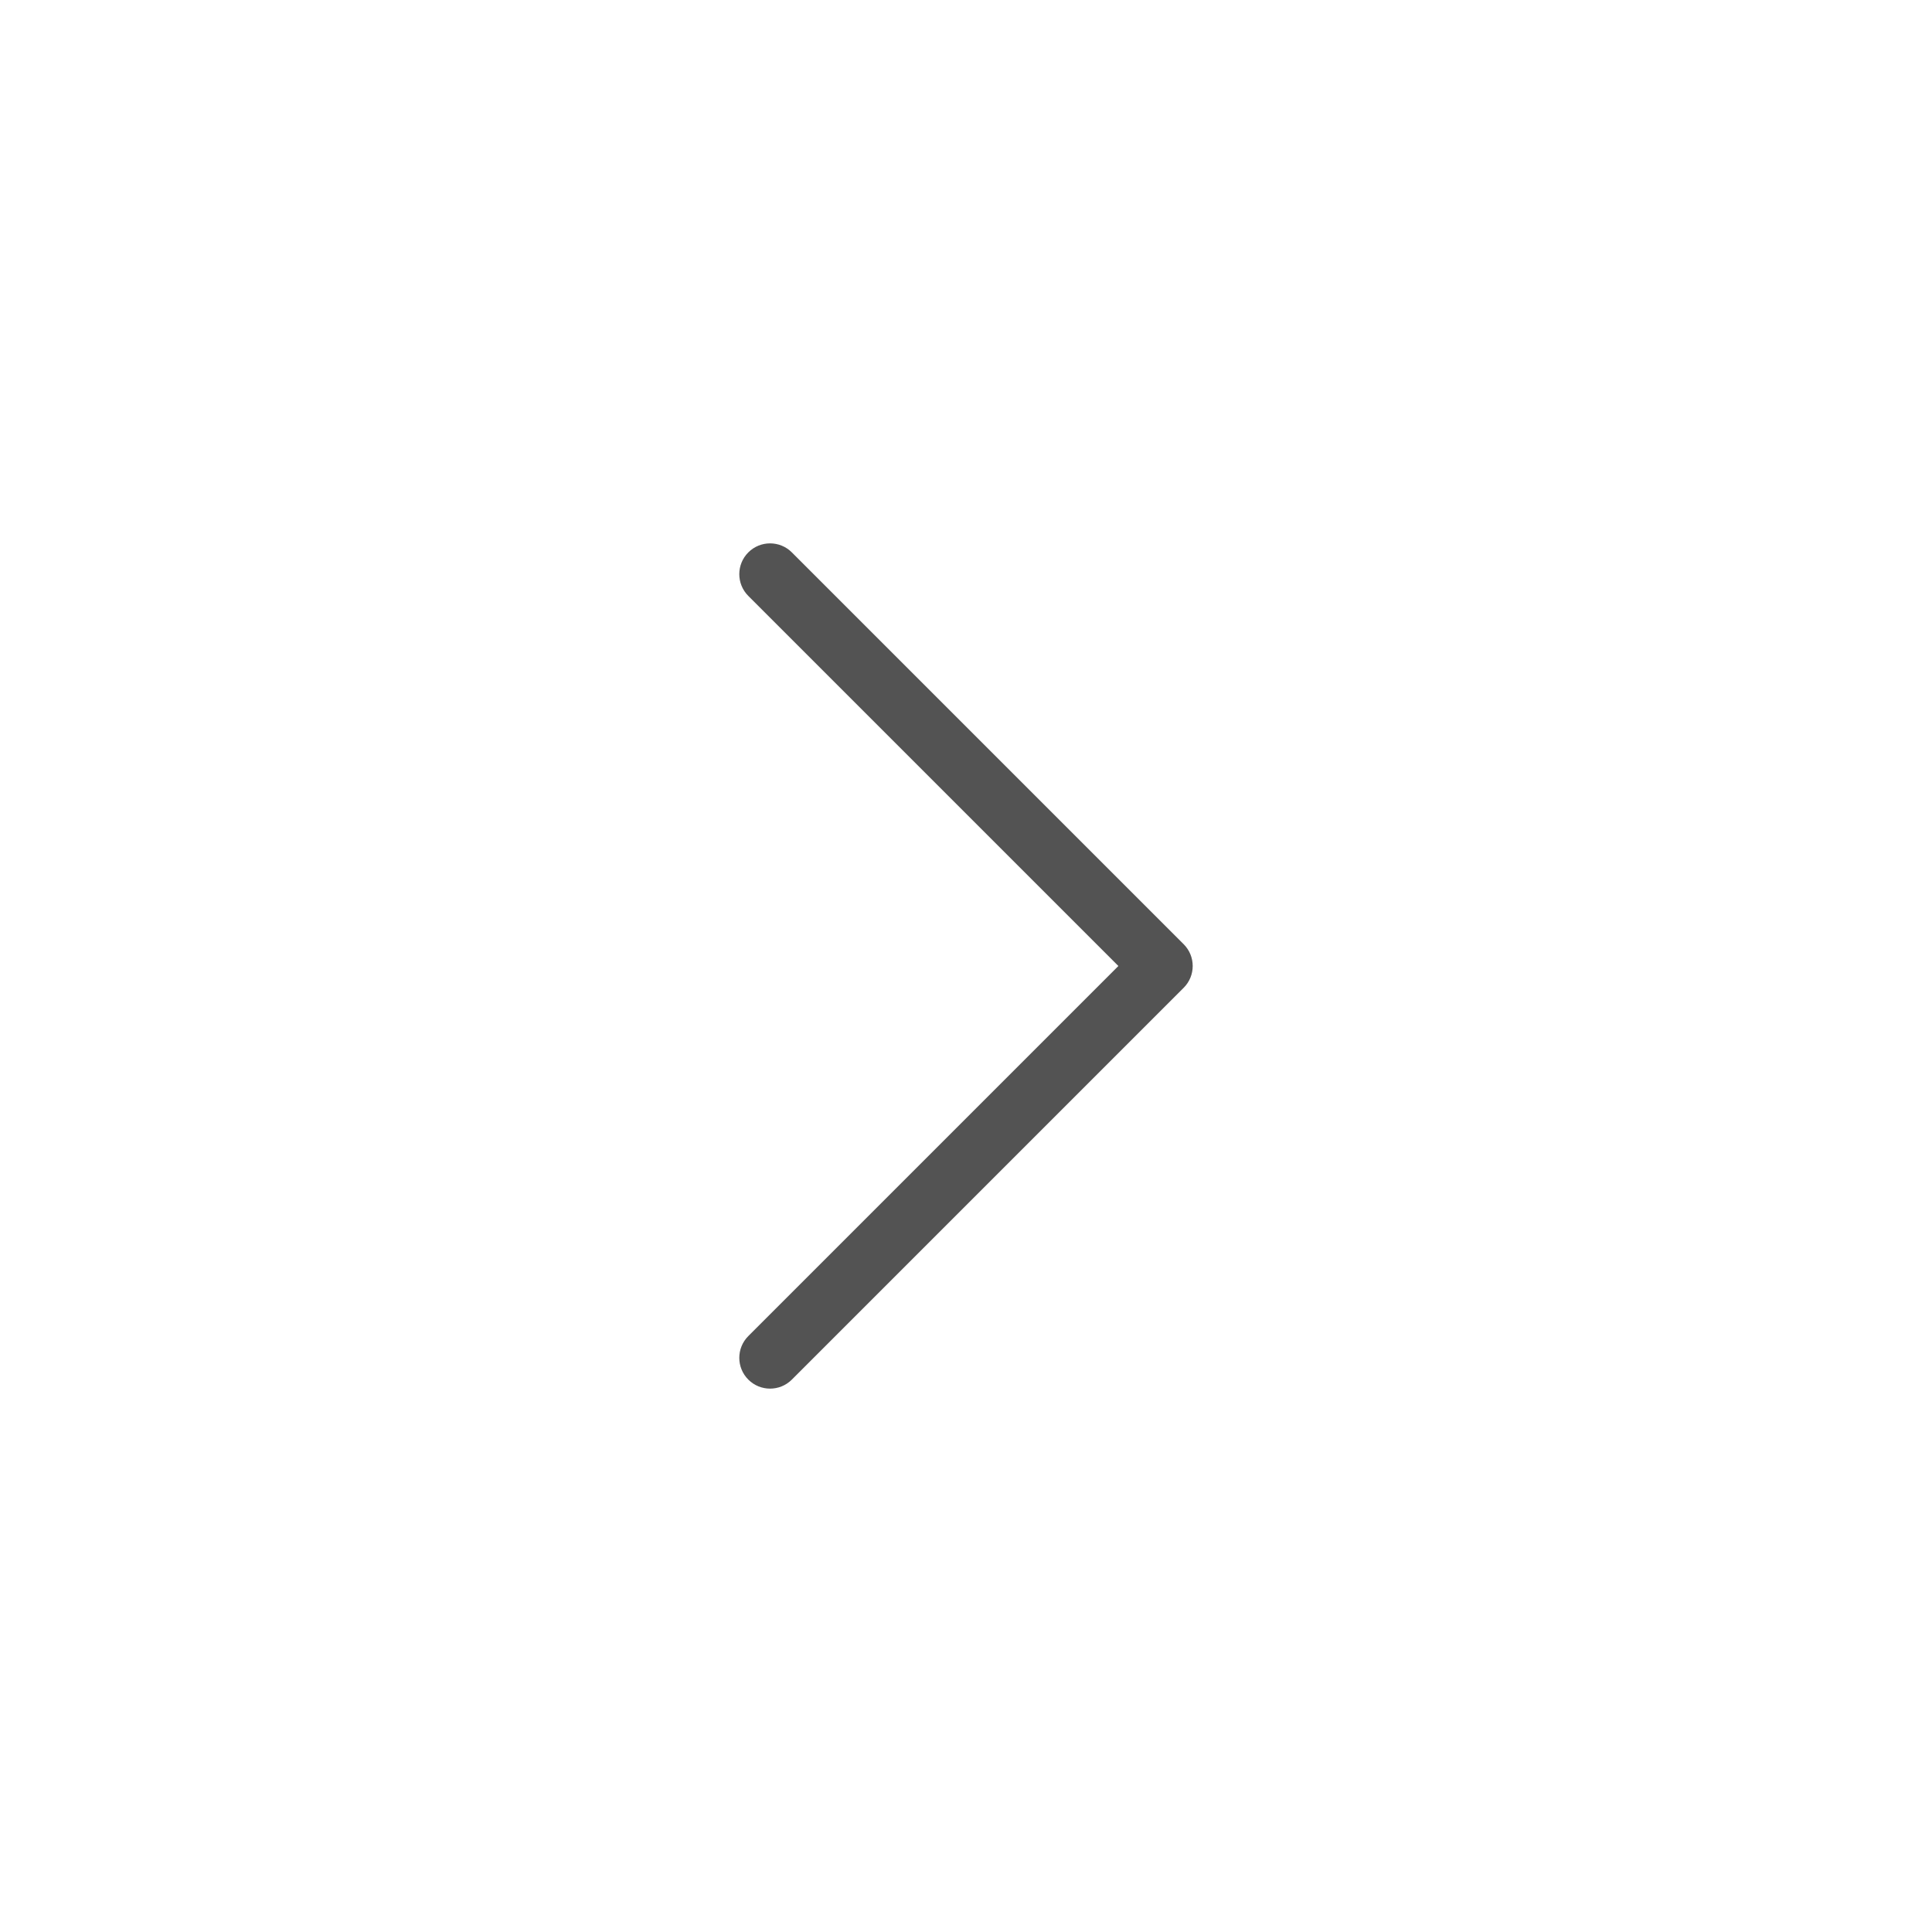
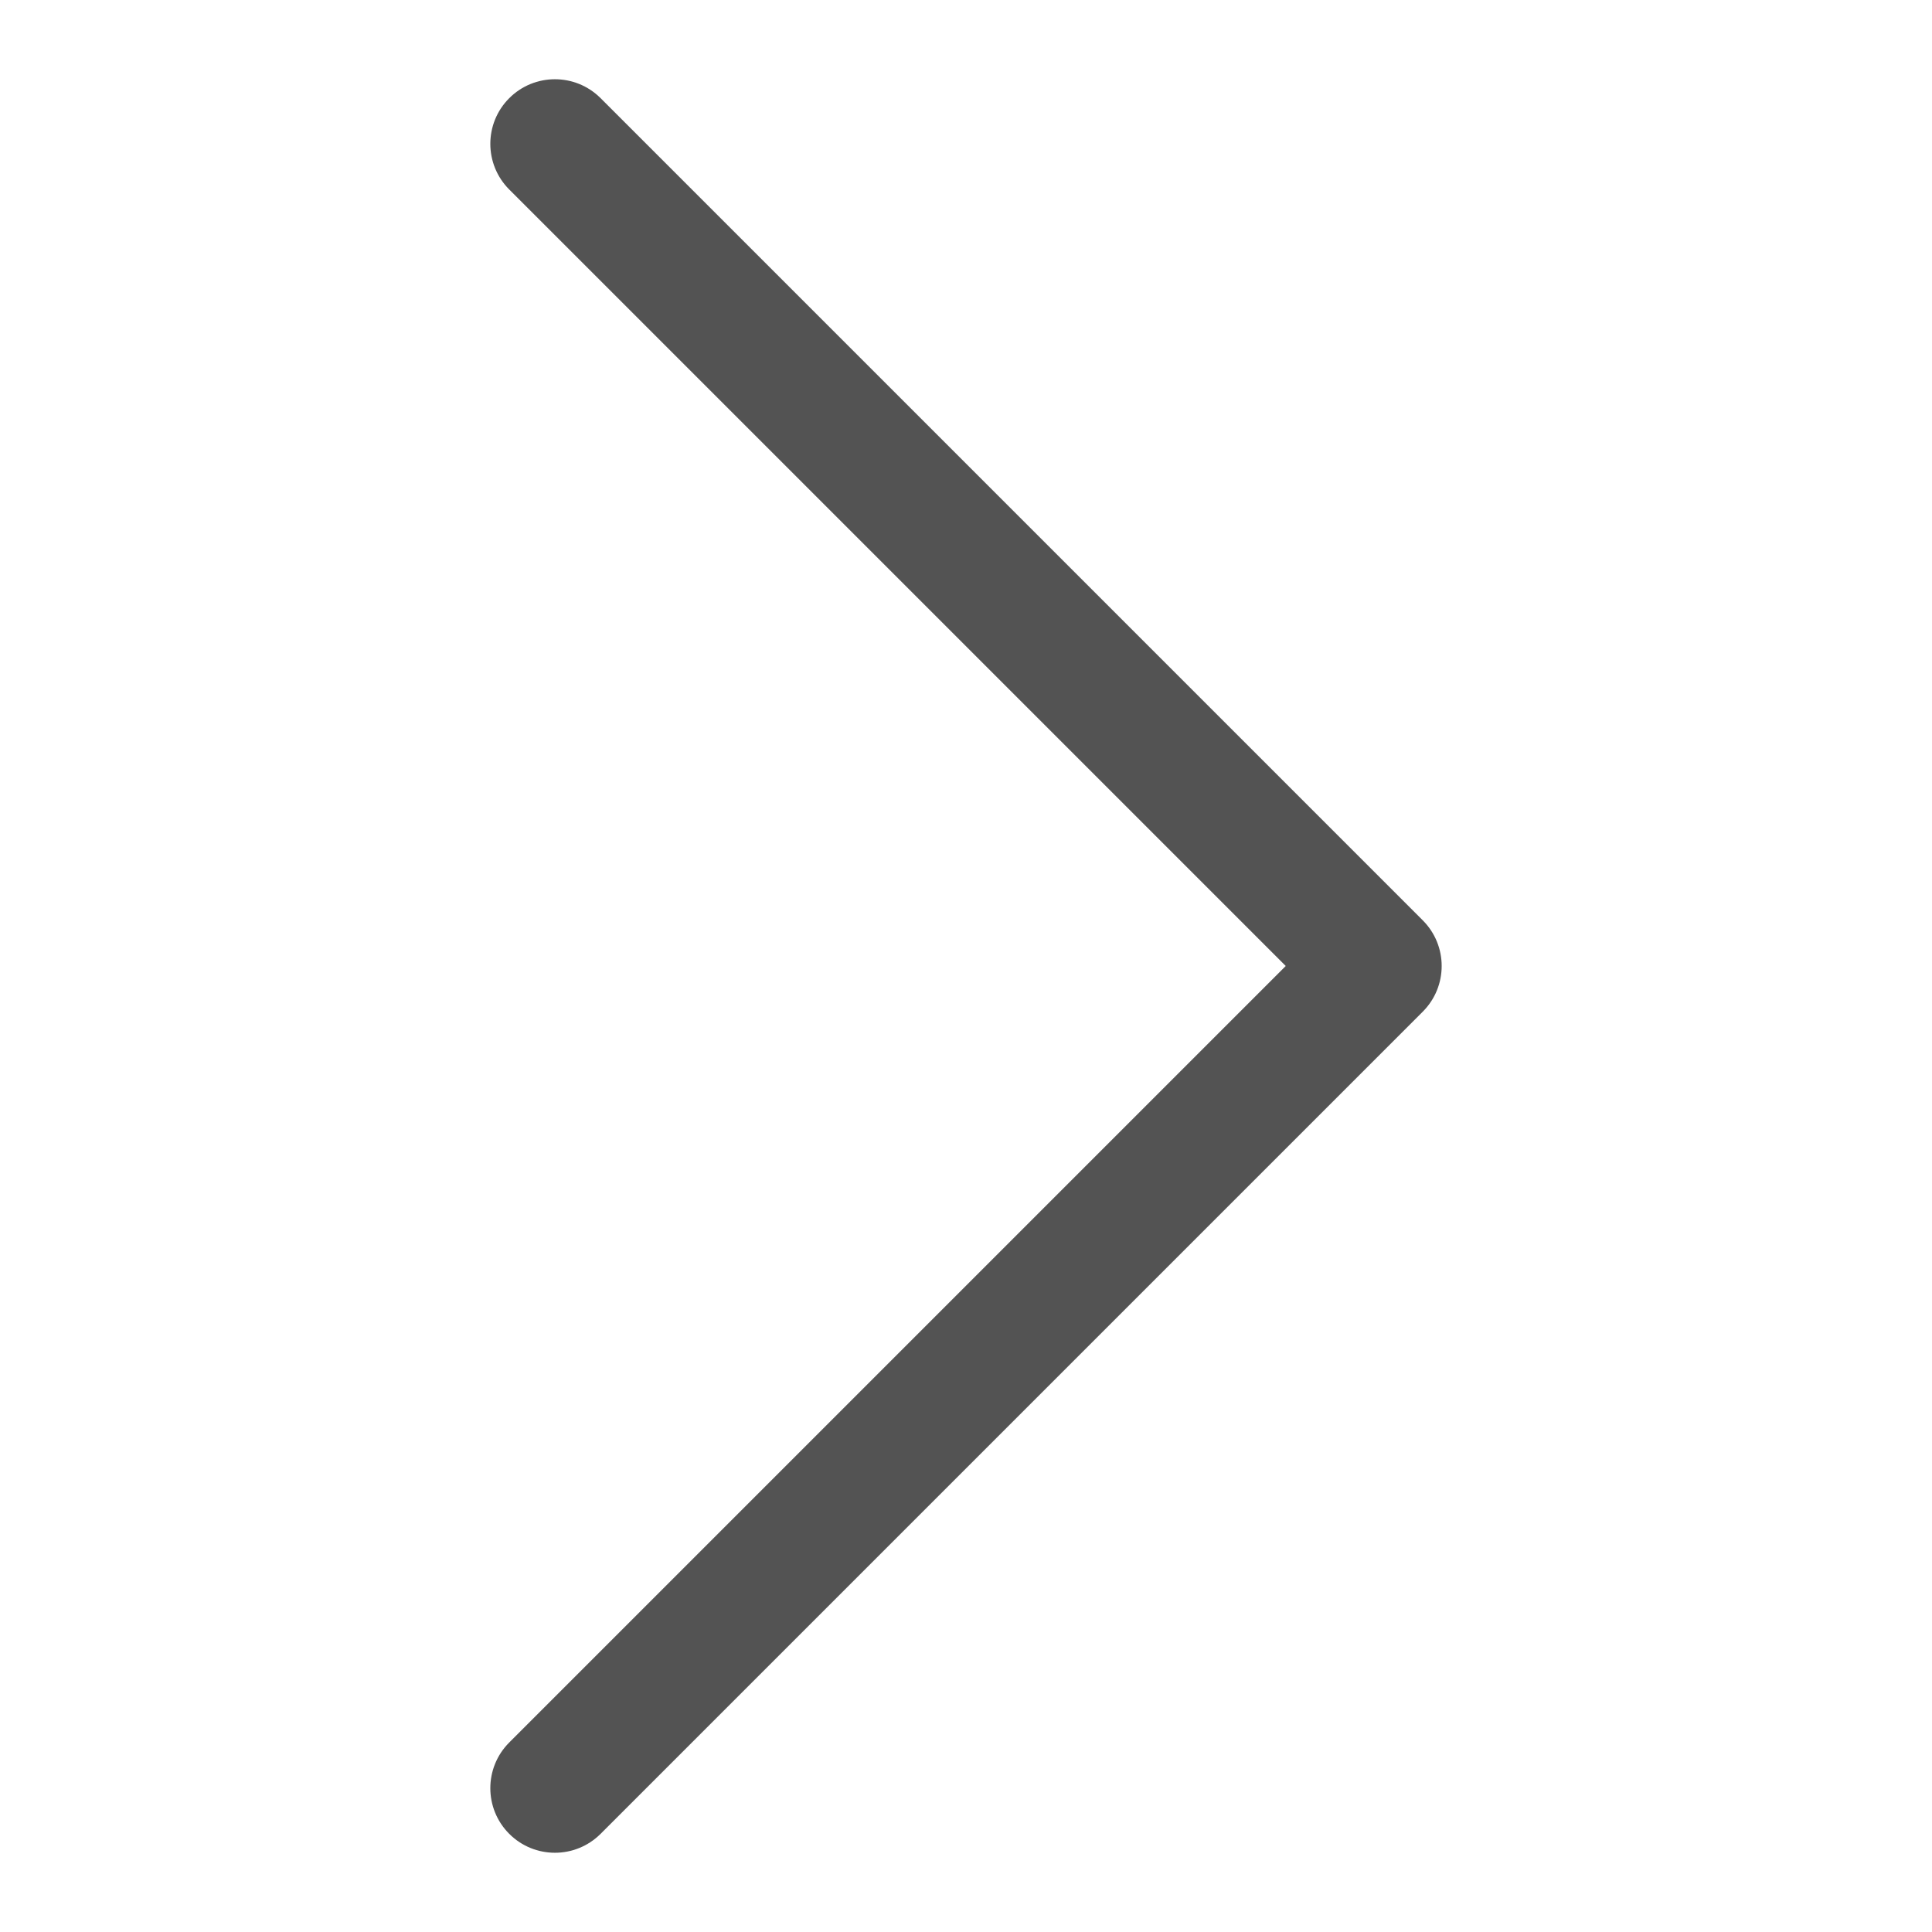
<svg xmlns="http://www.w3.org/2000/svg" version="1.1" id="图形" x="0px" y="0px" width="1024px" height="1024px" viewBox="0 0 1024 1024" enable-background="new 0 0 1024 1024" xml:space="preserve">
  <g>
    <g>
-       <path fill="#535353" d="M592.766,512L396.621,315.855c-6.371-6.371-6.371-16.705,0-23.076c6.371-6.371,16.705-6.371,23.076,0    L627.38,500.463c6.371,6.371,6.371,16.705,0,23.076L419.696,731.222c-6.371,6.371-16.705,6.371-23.076,0    c-6.371-6.371-6.371-16.705,0-23.076L592.766,512z" />
+       <path fill="#535353" d="M681.465,511.999L269.91,100.445c-13.368-13.368-13.368-35.051,0-48.418    c13.368-13.368,35.051-13.368,48.418,0l435.764,435.766c13.368,13.368,13.368,35.051,0,48.418L318.326,971.975    c-13.368,13.368-35.051,13.368-48.418,0c-13.368-13.368-13.368-35.051,0-48.418L681.465,511.999z" />
    </g>
  </g>
</svg>
